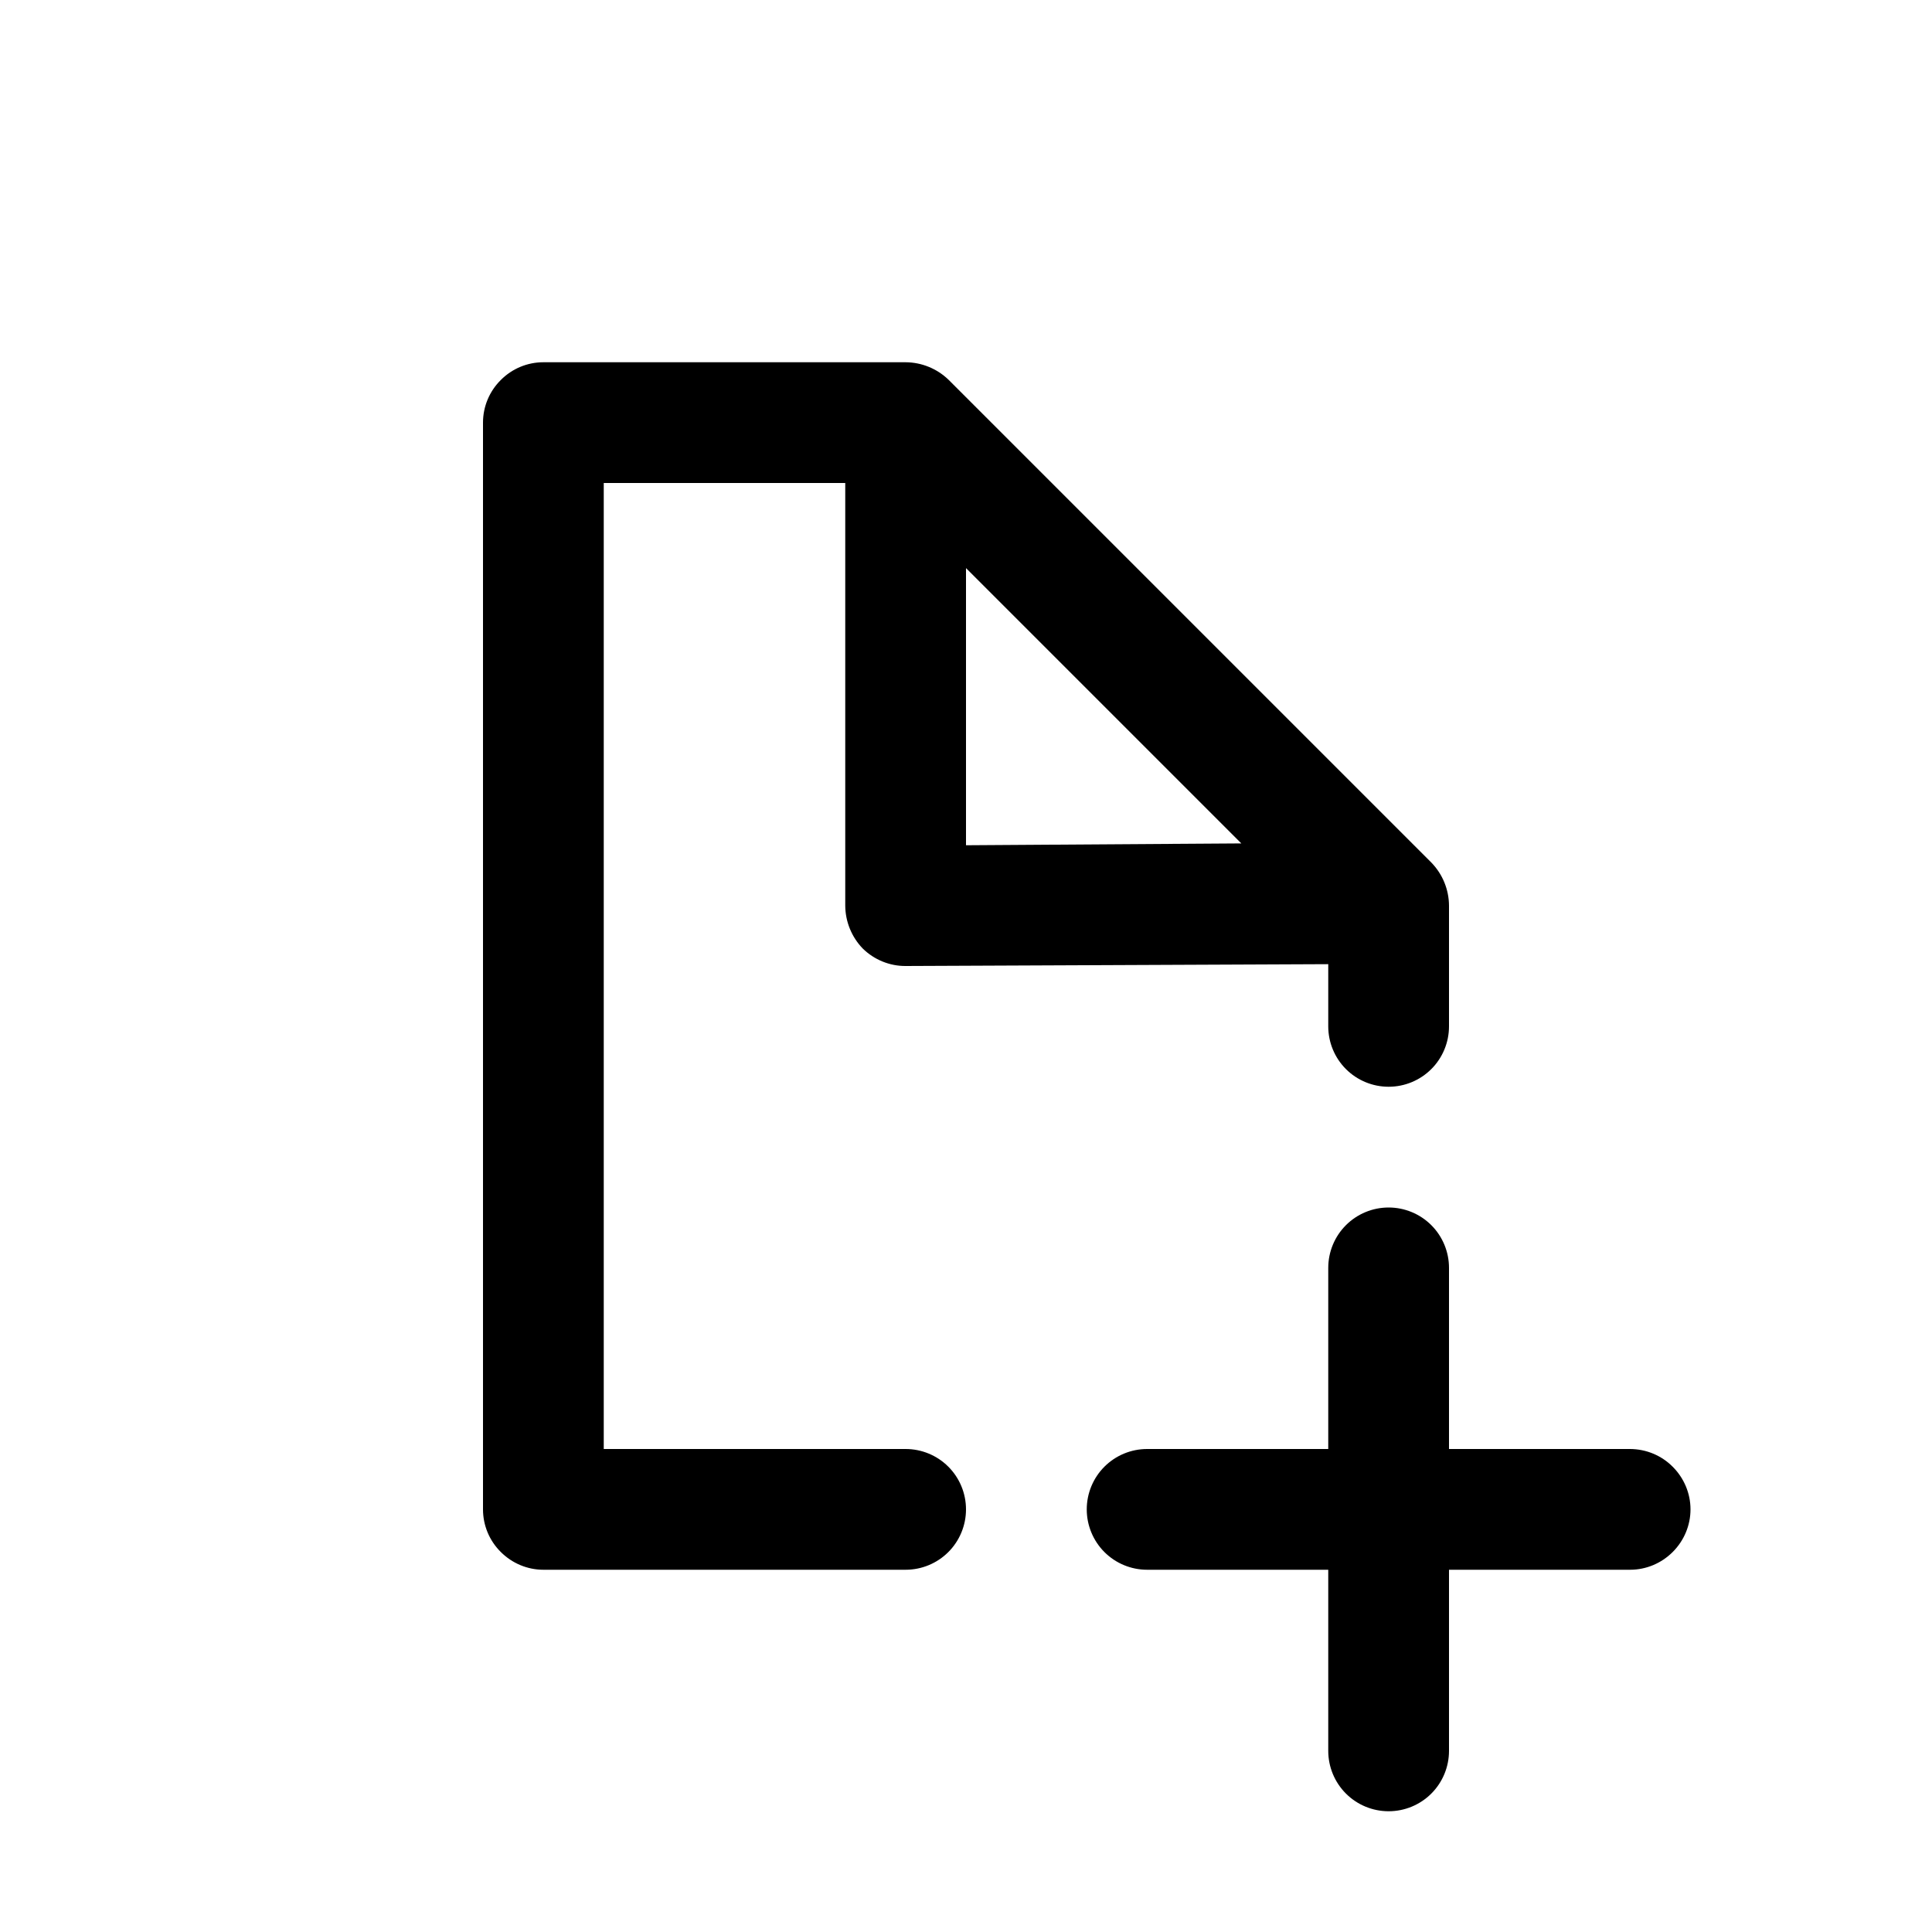
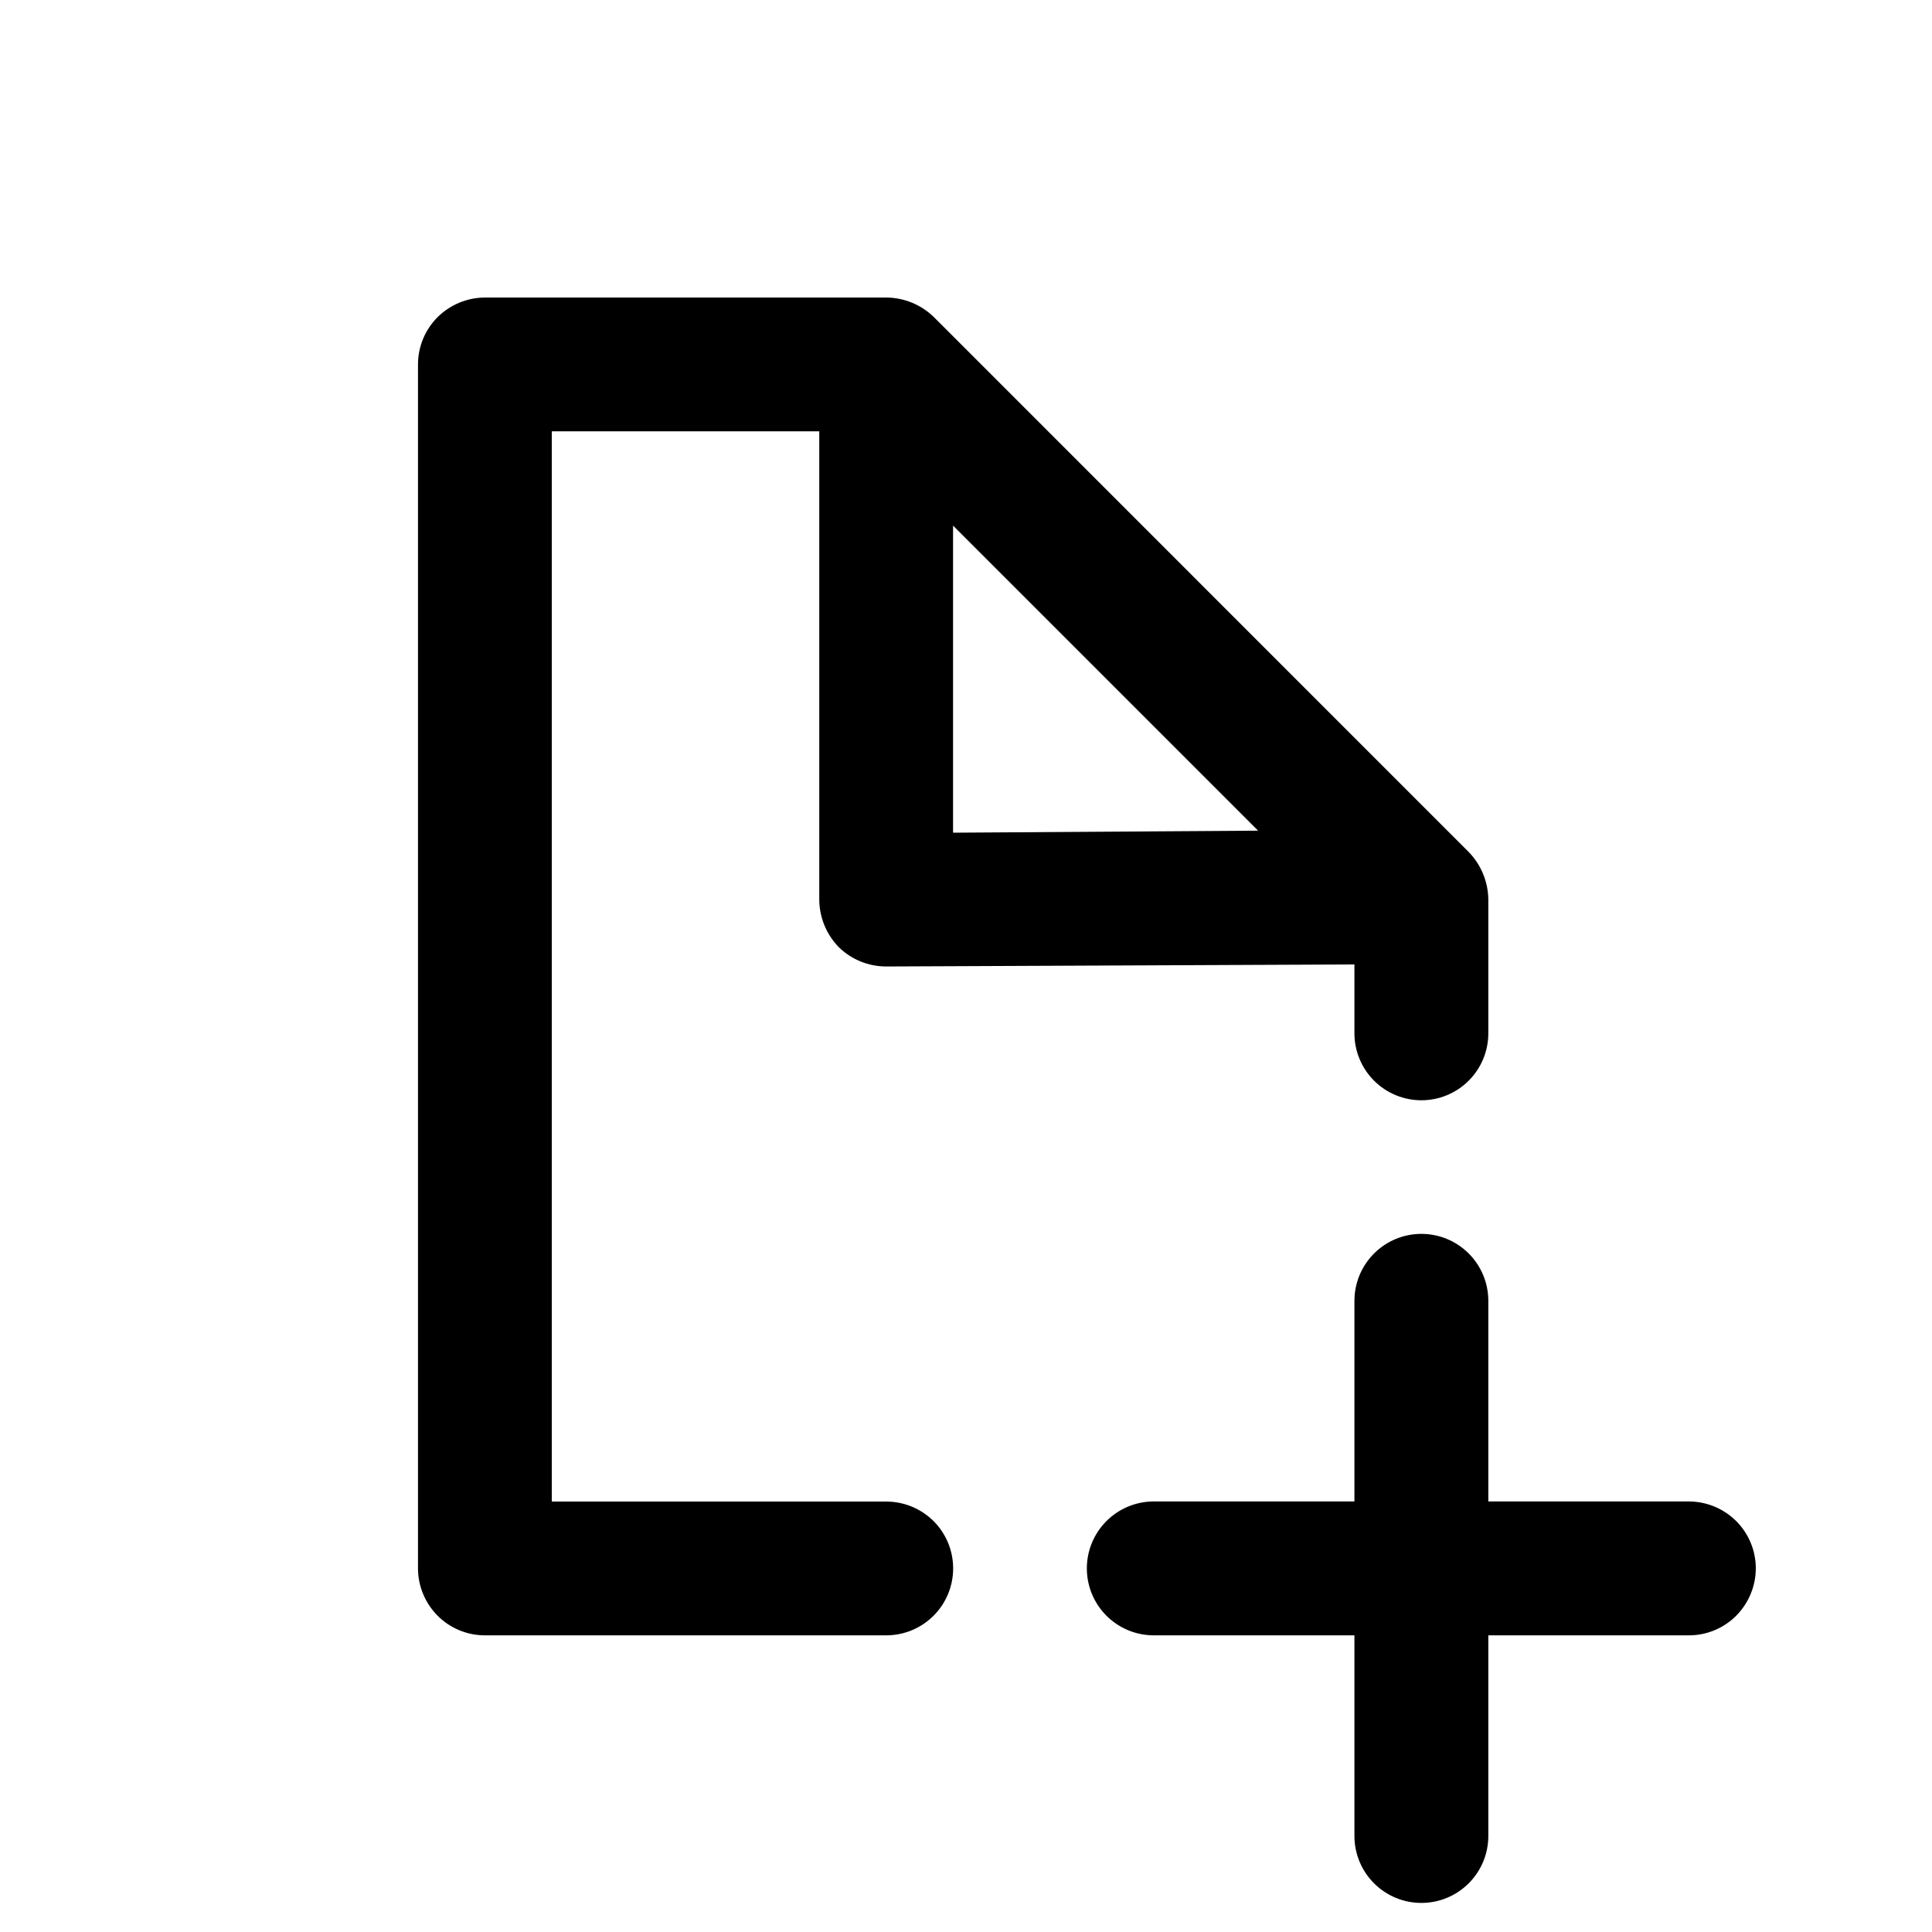
- <svg xmlns="http://www.w3.org/2000/svg" width="20" height="20" viewBox="0 0 20 20" fill="none">
-   <path d="M17.5 15.625C17.5 15.791 17.433 15.949 17.316 16.066C17.199 16.183 17.041 16.25 16.875 16.25H15V18.125C15 18.291 14.934 18.45 14.817 18.567C14.7 18.684 14.541 18.75 14.375 18.75C14.209 18.75 14.05 18.684 13.933 18.567C13.816 18.45 13.75 18.291 13.75 18.125V16.25H11.875C11.709 16.25 11.55 16.184 11.433 16.067C11.316 15.95 11.25 15.791 11.25 15.625C11.25 15.459 11.316 15.3 11.433 15.183C11.55 15.066 11.709 15 11.875 15H13.75V13.125C13.75 12.959 13.816 12.8 13.933 12.683C14.05 12.566 14.209 12.5 14.375 12.5C14.541 12.5 14.7 12.566 14.817 12.683C14.934 12.8 15 12.959 15 13.125V15H16.875C17.041 15.001 17.199 15.066 17.316 15.184C17.433 15.301 17.5 15.459 17.5 15.625Z" fill="black" />
-   <path d="M14.819 8.931L9.819 3.931C9.7 3.816 9.541 3.751 9.375 3.75H5.625C5.459 3.75 5.301 3.816 5.184 3.934C5.066 4.051 5 4.209 5 4.375V15.625C5 15.791 5.066 15.949 5.184 16.066C5.301 16.183 5.459 16.25 5.625 16.25H9.375C9.541 16.25 9.7 16.184 9.817 16.067C9.934 15.95 10 15.791 10 15.625C10 15.459 9.934 15.3 9.817 15.183C9.7 15.066 9.541 15 9.375 15H6.25V5H8.75V9.375C8.751 9.541 8.816 9.7 8.931 9.819C9.049 9.935 9.209 10.001 9.375 10L13.75 9.981V10.625C13.75 10.791 13.816 10.95 13.933 11.067C14.05 11.184 14.209 11.25 14.375 11.25C14.541 11.25 14.7 11.184 14.817 11.067C14.934 10.95 15 10.791 15 10.625V9.375C14.999 9.209 14.934 9.05 14.819 8.931ZM10 8.75V5.881L12.85 8.731L10 8.75Z" fill="black" />
+ <svg xmlns="http://www.w3.org/2000/svg" width="20" height="20" viewBox="0 0 20 20" fill="none" version="1.1" id="svg152">
+   <defs id="defs156" />
+   <path d="m 18.176,16.237 c -5.54e-4,0.183 -0.074,0.359 -0.203,0.489 -0.13,0.13 -0.306,0.203 -0.489,0.203 h -2.077 v 2.077 c 0,0.184 -0.073,0.36 -0.203,0.49 -0.13,0.13 -0.306,0.203 -0.49,0.203 -0.184,0 -0.36,-0.073 -0.49,-0.203 -0.13,-0.13 -0.203,-0.306 -0.203,-0.49 v -2.077 h -2.077 c -0.184,0 -0.36,-0.073 -0.49,-0.203 -0.13,-0.13 -0.203,-0.306 -0.203,-0.49 0,-0.184 0.073,-0.36 0.203,-0.49 0.13,-0.13 0.306,-0.203 0.49,-0.203 h 2.077 v -2.077 c 0,-0.184 0.073,-0.36 0.203,-0.49 0.13,-0.13 0.306,-0.203 0.49,-0.203 0.184,0 0.36,0.073 0.49,0.203 0.13,0.13 0.203,0.306 0.203,0.49 v 2.077 h 2.077 c 0.183,5.54e-4 0.359,0.074 0.489,0.203 0.13,0.13 0.203,0.306 0.203,0.489 z" fill="#000000" id="path148" style="stroke-width:1.108" />
+   <path d="M 15.205,8.821 9.666,3.281 C 9.534,3.153 9.357,3.081 9.174,3.08 H 5.019 C 4.836,3.081 4.66,3.154 4.53,3.283 4.4,3.413 4.327,3.589 4.327,3.773 V 16.237 c 5.318e-4,0.183 0.074,0.359 0.203,0.489 0.13,0.13 0.306,0.203 0.489,0.203 h 4.155 c 0.184,0 0.36,-0.073 0.49,-0.203 0.13,-0.13 0.203,-0.306 0.203,-0.49 0,-0.184 -0.073,-0.36 -0.203,-0.49 C 9.534,15.617 9.358,15.544 9.174,15.544 H 5.712 V 4.465 H 8.481 V 9.312 c 0.001,0.184 0.073,0.36 0.201,0.492 0.131,0.129 0.308,0.201 0.492,0.201 L 14.021,9.984 v 0.713 c 0,0.184 0.073,0.36 0.203,0.49 0.13,0.13 0.306,0.203 0.49,0.203 0.184,0 0.36,-0.073 0.49,-0.203 0.13,-0.13 0.203,-0.306 0.203,-0.49 V 9.312 C 15.405,9.129 15.333,8.953 15.205,8.821 Z M 9.866,8.62 V 5.441 l 3.158,3.158 z" fill="#000000" id="path150" style="stroke-width:1.108" />
</svg>
